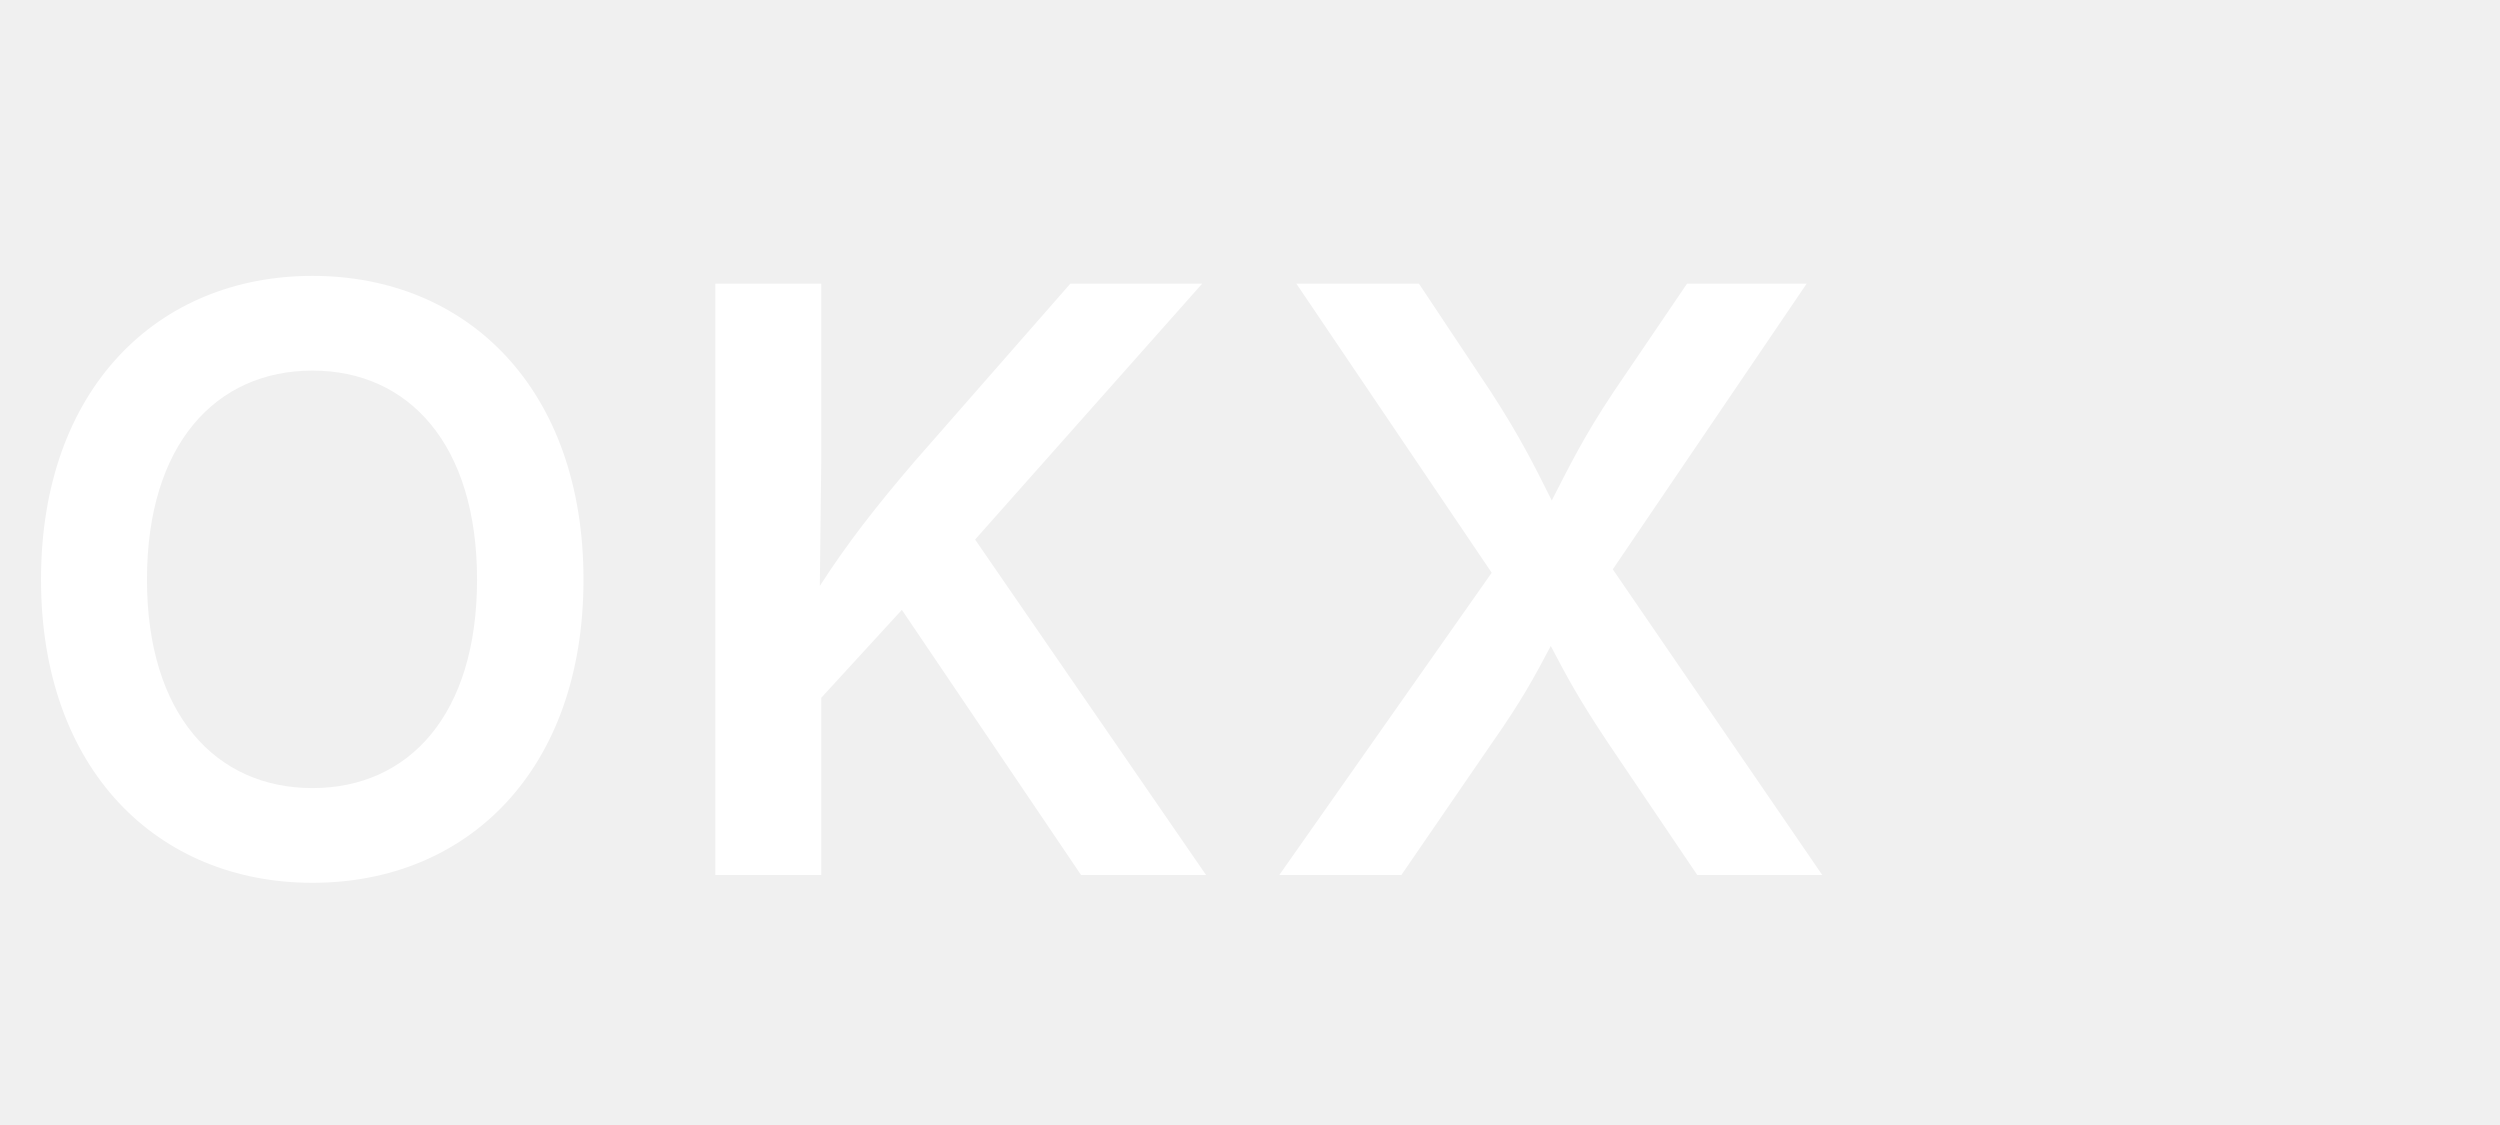
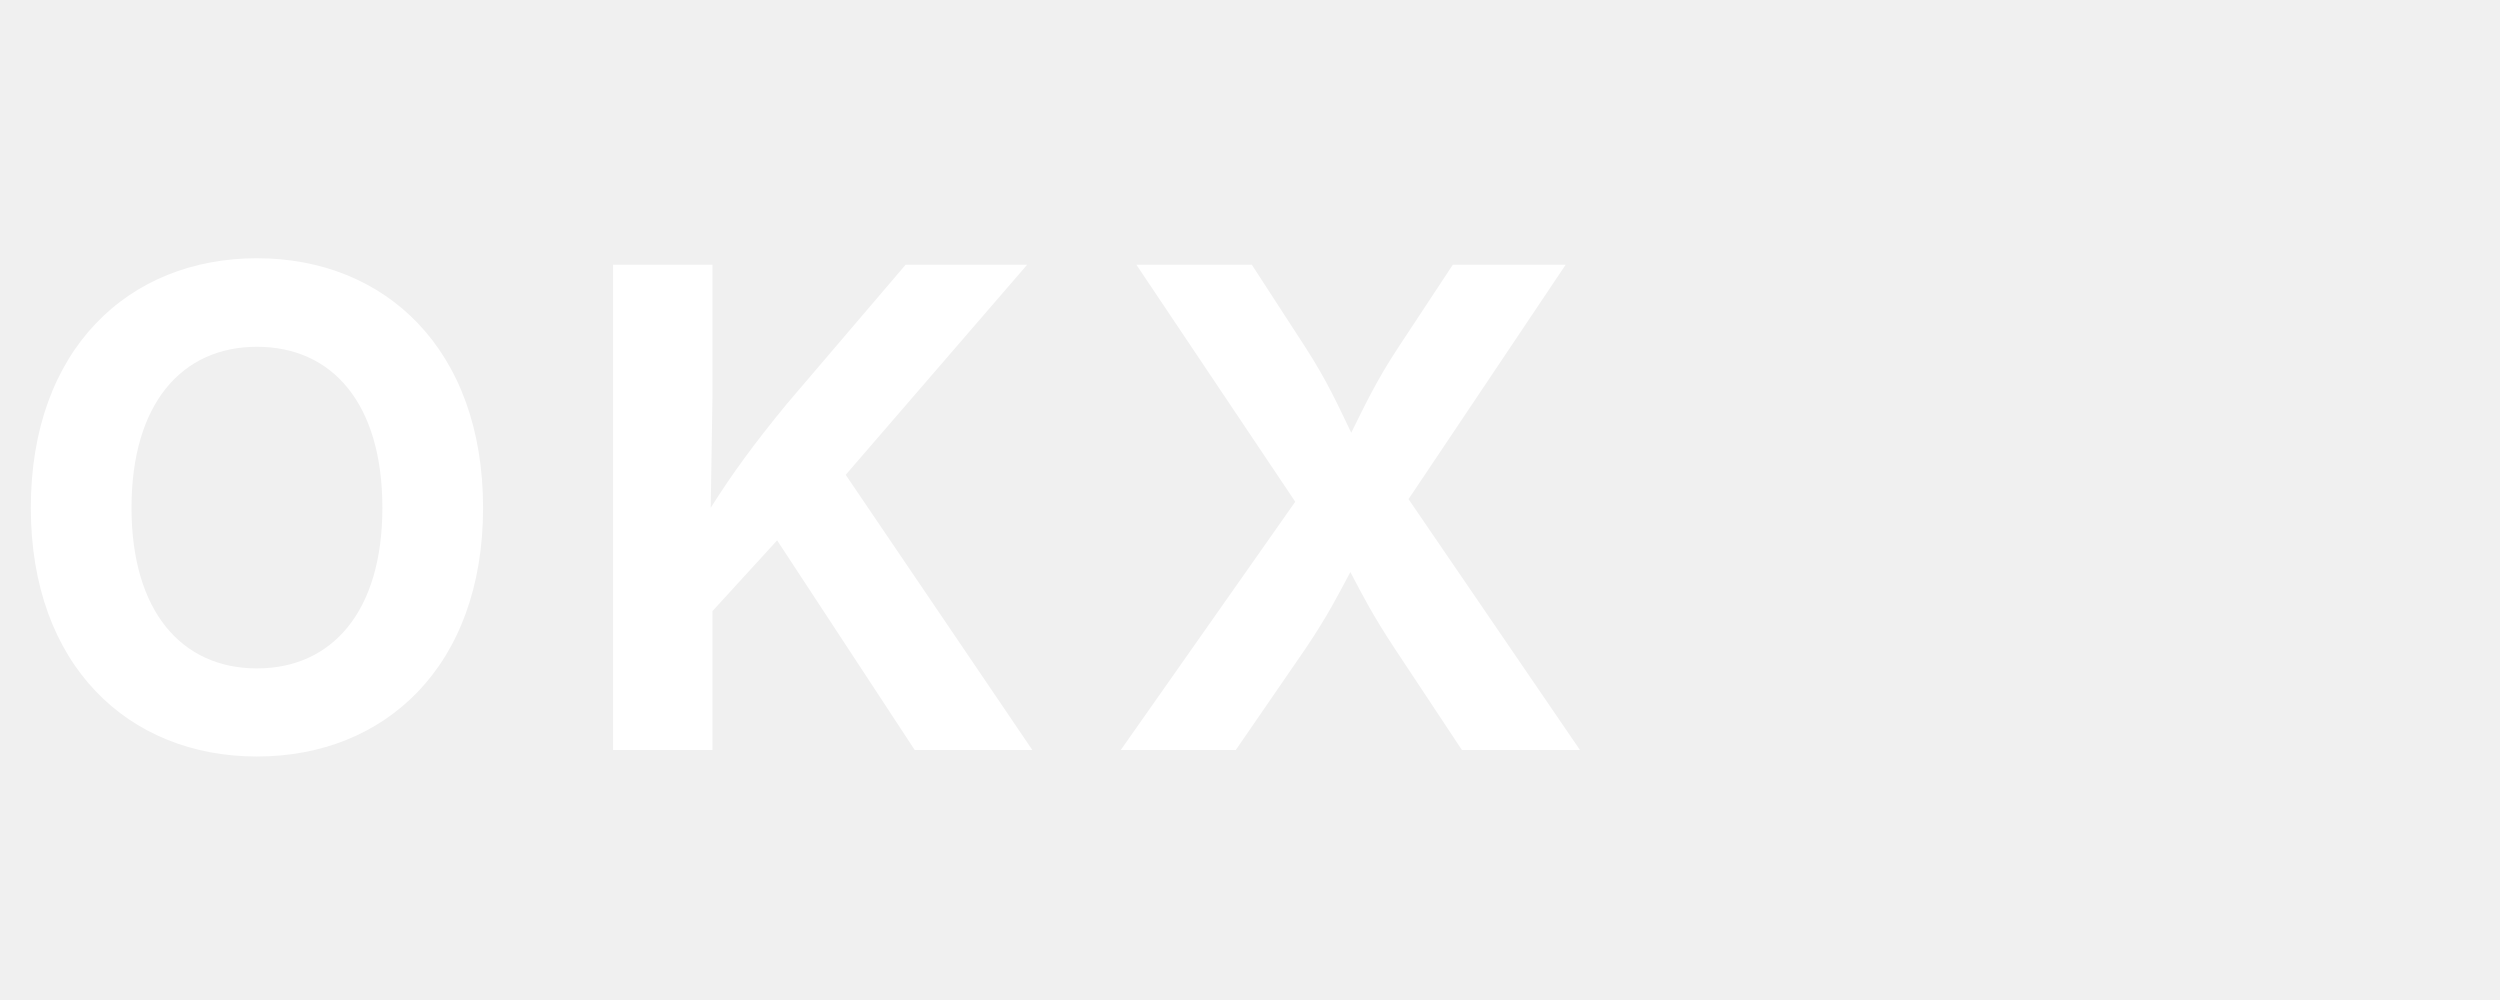
- <svg xmlns="http://www.w3.org/2000/svg" viewBox="0 0 80 36">
-   <text x="0" y="28" font-family="Inter,Arial,sans-serif" font-weight="600" font-size="26" fill="white" letter-spacing="1">OKX</text>
+ <svg xmlns="http://www.w3.org/2000/svg" viewBox="0 0 90 36">
+   <text x="0" y="27" font-family="Inter,Arial,Helvetica,sans-serif" font-weight="700" font-size="24" fill="white" letter-spacing="2">OKX</text>
</svg>
